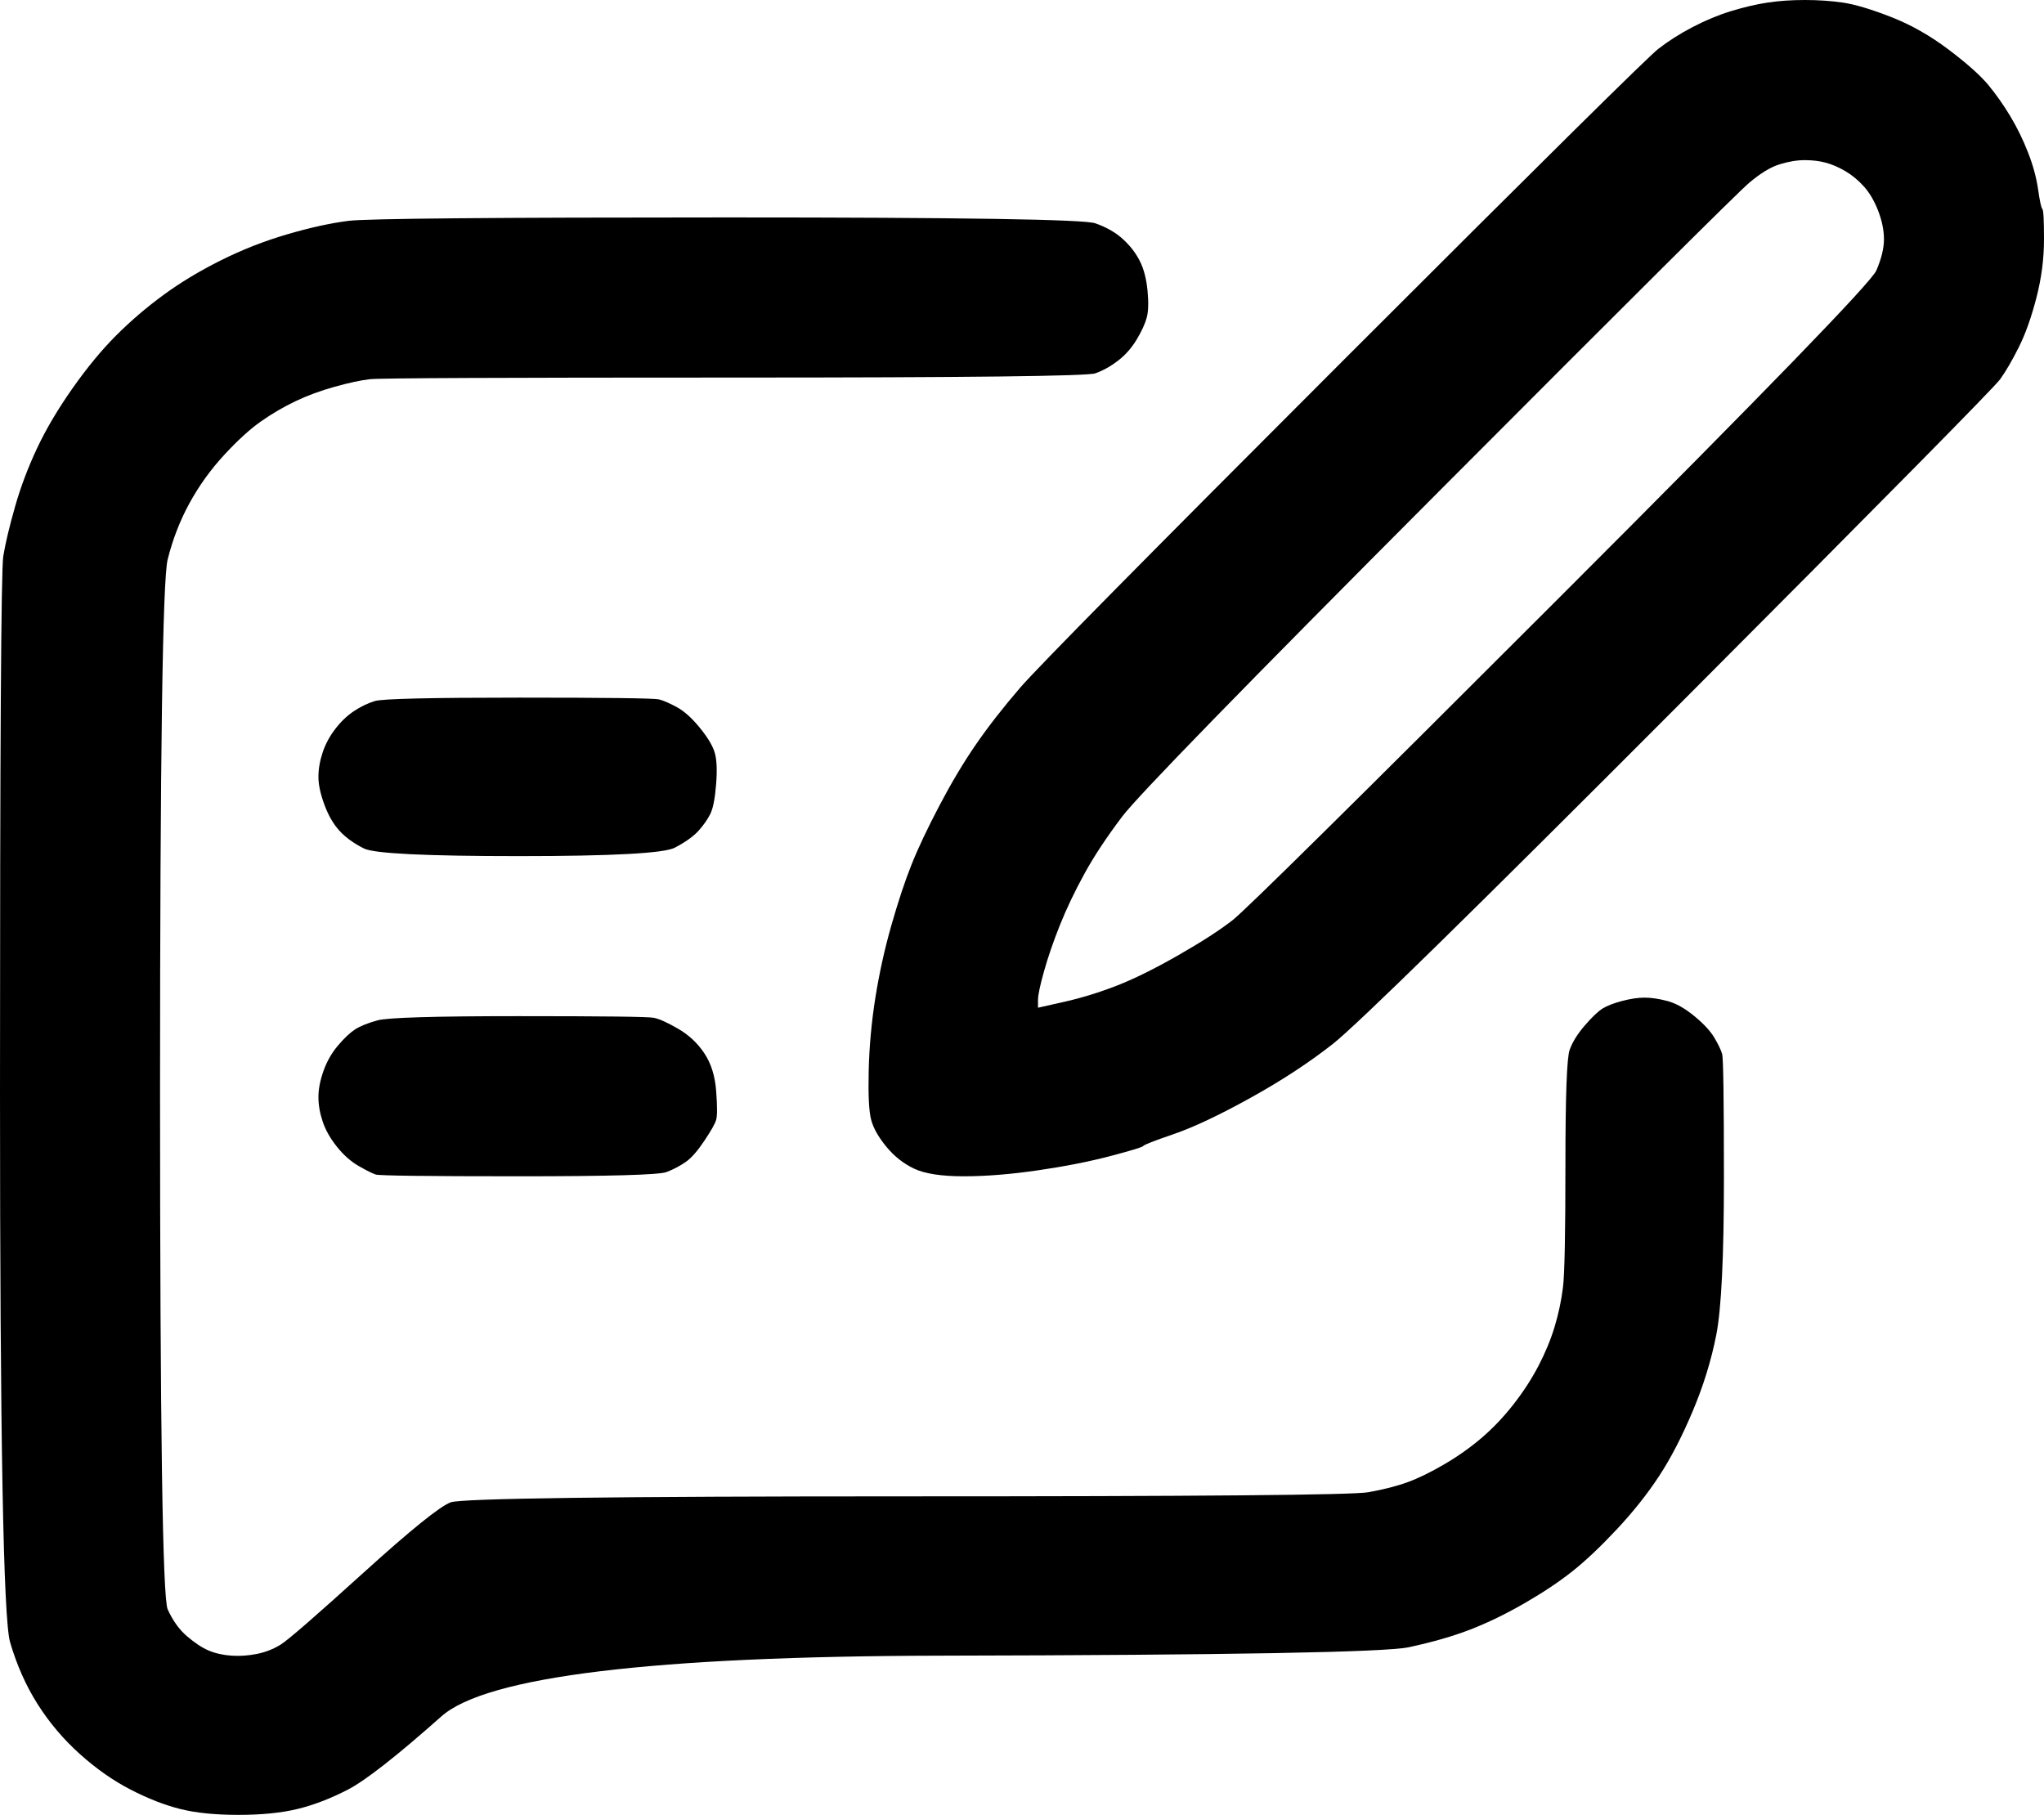
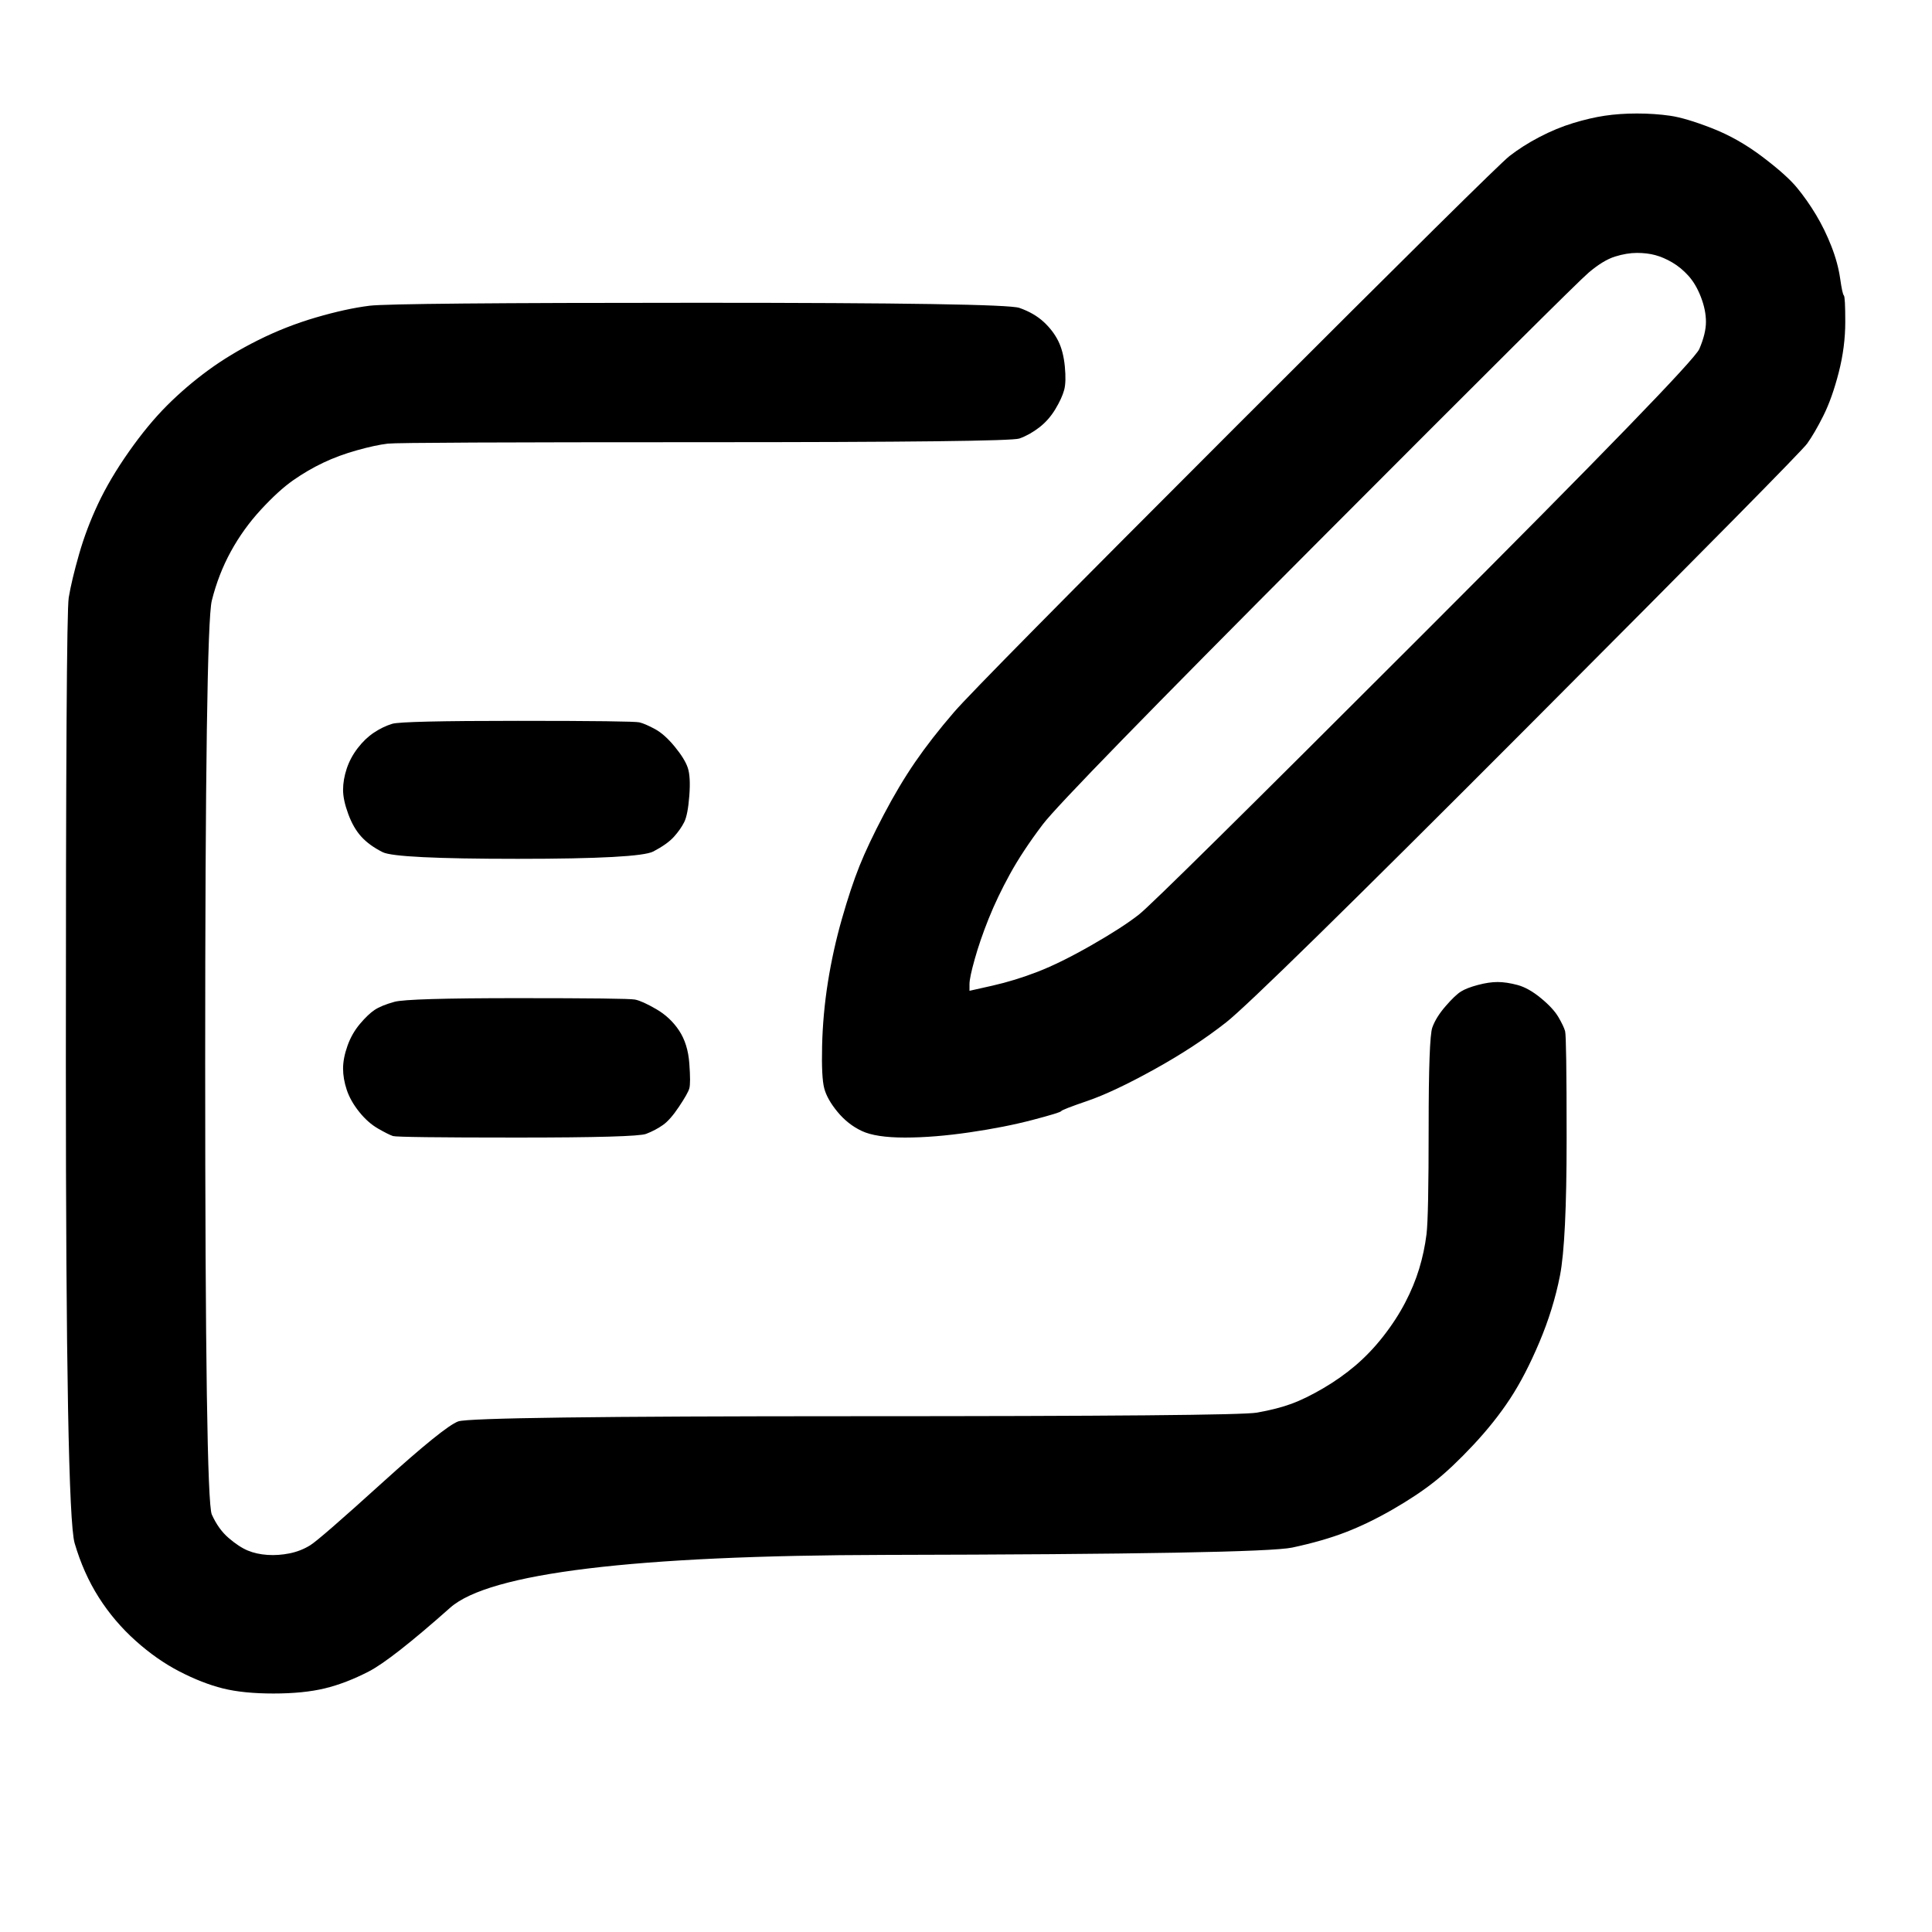
- <svg xmlns="http://www.w3.org/2000/svg" xmlns:ns1="http://vectornator.io" height="837.438" stroke-miterlimit="10" style="clip-rule:evenodd;fill-rule:nonzero;stroke-linecap:round;stroke-linejoin:round" version="1.1" viewBox="0 0 943.126 837.438" width="943.126" xml:space="preserve" id="svg7">
-   <defs id="defs2" />
-   <g id="Layer-1" ns1:layerName="Layer 1" transform="translate(-34.9062,-60.1562)">
-     <path d="m 867.645,60.156 c -6.22,0 -11.948,0.409 -17.132,1.187 -5.183,0.777 -10.743,2.077 -16.705,3.892 -5.961,1.814 -11.93,4.293 -17.891,7.403 -5.962,3.11 -11.233,6.48 -15.899,10.108 -4.665,3.628 -52.9,51.287 -144.651,143.037 -91.75,91.751 -141.646,142.297 -149.681,151.628 -8.035,9.33 -14.895,18.14 -20.597,26.433 -5.702,8.294 -11.262,17.633 -16.705,28 -5.442,10.368 -9.751,19.418 -12.861,27.194 -3.11,7.775 -6.191,17.114 -9.301,28 -3.111,10.885 -5.589,22.053 -7.404,33.457 -1.814,11.404 -2.825,22.693 -3.085,33.838 -0.259,11.144 0.103,18.654 1.139,22.542 1.037,3.888 3.395,8.028 7.024,12.434 3.629,4.406 7.889,7.776 12.814,10.108 4.924,2.333 12.555,3.512 22.922,3.512 10.367,0 21.776,-0.938 34.217,-2.752 12.44,-1.815 23.608,-4.005 33.457,-6.597 9.849,-2.592 14.88,-4.132 15.139,-4.651 0.26,-0.518 4.929,-2.347 14,-5.457 9.072,-3.111 20.89,-8.671 35.404,-16.705 14.514,-8.035 27.175,-16.363 38.061,-24.916 10.885,-8.553 64.32,-60.881 160.217,-157.037 95.897,-96.157 145.096,-146.053 147.688,-149.681 2.592,-3.629 5.479,-8.539 8.59,-14.76 3.11,-6.22 5.83,-13.898 8.163,-22.969 2.332,-9.072 3.464,-18.002 3.464,-26.814 0,-8.812 -0.241,-13.481 -0.759,-14 -0.519,-0.518 -1.169,-3.479 -1.946,-8.922 -0.778,-5.443 -2.318,-11.171 -4.651,-17.132 -2.333,-5.961 -5.053,-11.521 -8.163,-16.705 -3.11,-5.184 -6.48,-9.974 -10.108,-14.38 -3.629,-4.406 -9.718,-9.846 -18.271,-16.326 -8.553,-6.479 -17.483,-11.558 -26.814,-15.186 -9.331,-3.628 -16.72,-5.819 -22.163,-6.597 -5.443,-0.778 -11.291,-1.187 -17.512,-1.187 z m 0,73.892 c 3.629,0 6.878,0.409 9.729,1.186 2.851,0.778 5.812,2.03 8.922,3.844 3.11,1.815 5.951,4.173 8.543,7.024 2.591,2.851 4.83,6.582 6.644,11.247 1.814,4.666 2.705,9.094 2.705,13.241 0,4.147 -1.179,8.937 -3.512,14.38 -2.333,5.443 -50.93,55.58 -145.79,150.441 -94.861,94.86 -145.239,144.636 -151.2,149.301 -5.961,4.666 -14.409,10.105 -25.295,16.326 -10.886,6.22 -20.345,10.89 -28.38,14 -8.034,3.11 -16.073,5.589 -24.108,7.403 -4.017,0.907 -8.037,1.798 -12.054,2.705 0,-1.166 0,-2.345 0,-3.512 0,-2.332 0.938,-6.713 2.752,-13.193 1.815,-6.479 4.246,-13.628 7.356,-21.403 3.11,-7.776 6.889,-15.647 11.295,-23.682 4.406,-8.034 10.207,-16.844 17.465,-26.434 7.257,-9.589 56.021,-59.653 146.217,-150.108 90.195,-90.455 137.853,-137.872 143.037,-142.278 5.184,-4.406 9.853,-7.247 14,-8.542 4.147,-1.296 8.046,-1.946 11.674,-1.946 z m -497.261,26.434 c -108.079,0 -166.255,0.529 -174.549,1.566 -8.294,1.037 -17.753,3.107 -28.38,6.217 -10.626,3.11 -20.856,7.13 -30.705,12.054 -9.849,4.924 -18.658,10.244 -26.434,15.946 -7.775,5.702 -15.044,11.912 -21.783,18.651 -6.739,6.738 -13.478,14.898 -20.217,24.488 -6.739,9.589 -12.178,18.808 -16.325,27.62 -4.147,8.812 -7.517,17.742 -10.108,26.814 -2.592,9.071 -4.421,16.701 -5.458,22.922 -1.037,6.22 -1.519,88.635 -1.519,247.254 1e-4,158.619 1.541,243.272 4.651,253.898 3.11,10.627 7.371,20.206 12.814,28.76 5.443,8.553 11.941,16.183 19.458,22.922 7.516,6.738 15.267,12.178 23.302,16.325 8.035,4.147 15.712,7.155 22.969,8.97 7.258,1.814 16.188,2.705 26.814,2.705 10.627,0 19.677,-0.891 27.193,-2.705 7.517,-1.815 15.315,-4.823 23.349,-8.97 8.035,-4.147 22.405,-15.388 43.139,-33.79 20.735,-18.402 97.589,-27.741 230.55,-28 132.96,-0.259 204.904,-1.558 215.79,-3.891 10.885,-2.333 20.345,-5.053 28.379,-8.163 8.035,-3.11 16.315,-7.13 24.868,-12.054 8.553,-4.925 15.942,-9.835 22.163,-14.759 6.22,-4.925 13.08,-11.424 20.596,-19.458 7.517,-8.035 14.015,-16.194 19.458,-24.488 5.443,-8.294 10.594,-18.283 15.519,-29.946 4.924,-11.663 8.582,-23.434 10.915,-35.356 2.333,-11.922 3.512,-36.04 3.512,-72.325 0,-36.286 -0.288,-55.325 -0.807,-57.139 -0.518,-1.815 -1.698,-4.293 -3.512,-7.404 -1.814,-3.11 -4.896,-6.48 -9.302,-10.108 -4.406,-3.629 -8.545,-5.94 -12.434,-6.977 -3.887,-1.036 -7.425,-1.565 -10.535,-1.566 -3.11,0 -6.6,0.53 -10.488,1.566 -3.888,1.037 -6.849,2.169 -8.922,3.465 -2.074,1.296 -4.793,3.895 -8.163,7.783 -3.369,3.888 -5.728,7.666 -7.024,11.295 -1.296,3.628 -1.946,21.248 -1.945,52.868 0,31.62 -0.362,50.539 -1.139,56.759 -0.778,6.22 -2.077,12.31 -3.892,18.271 -1.814,5.961 -4.293,11.931 -7.403,17.892 -3.111,5.961 -6.962,11.93 -11.628,17.891 -4.665,5.961 -9.623,11.113 -14.806,15.519 -5.184,4.406 -10.865,8.426 -17.085,12.054 -6.22,3.629 -11.781,6.349 -16.705,8.163 -4.925,1.814 -11.062,3.402 -18.319,4.698 -7.257,1.296 -78.383,1.899 -213.417,1.898 -135.034,0 -205.028,0.939 -209.952,2.753 -4.925,1.814 -18.404,12.694 -40.434,32.651 -22.031,19.957 -34.692,30.957 -38.061,33.03 -3.37,2.074 -7.028,3.494 -10.916,4.272 -3.887,0.777 -7.786,1.066 -11.674,0.806 -3.888,-0.259 -7.378,-1.029 -10.488,-2.325 -3.11,-1.296 -6.48,-3.534 -10.109,-6.644 -3.628,-3.11 -6.589,-7.25 -8.922,-12.434 -2.332,-5.184 -3.512,-84.878 -3.512,-239.092 0,-154.213 1.18,-235.978 3.512,-245.308 2.333,-9.331 5.703,-18.02 10.109,-26.054 4.406,-8.035 9.725,-15.425 15.945,-22.163 6.221,-6.739 11.902,-11.938 17.085,-15.566 5.184,-3.629 10.503,-6.71 15.946,-9.302 5.443,-2.592 11.412,-4.782 17.891,-6.597 6.48,-1.814 11.92,-2.993 16.326,-3.511 4.406,-0.519 60.392,-0.76 167.953,-0.76 107.56,0 163.137,-0.65 166.766,-1.946 3.628,-1.295 7.118,-3.245 10.488,-5.837 3.369,-2.592 6.257,-5.841 8.59,-9.729 2.332,-3.887 3.873,-7.257 4.65,-10.108 0.778,-2.851 0.899,-6.991 0.38,-12.434 -0.518,-5.443 -1.698,-9.992 -3.512,-13.62 -1.814,-3.629 -4.366,-6.999 -7.735,-10.109 -3.37,-3.11 -7.678,-5.589 -12.861,-7.403 -5.184,-1.814 -61.82,-2.705 -169.899,-2.705 z m -96.007,221.579 c -40.95,0 -63.118,0.53 -66.488,1.567 -3.369,1.036 -6.618,2.624 -9.728,4.698 -3.111,2.073 -5.951,4.793 -8.543,8.163 -2.592,3.369 -4.541,6.98 -5.837,10.867 -1.296,3.888 -1.946,7.667 -1.946,11.295 0,3.629 0.938,7.889 2.753,12.814 1.814,4.924 4.125,8.944 6.976,12.054 2.851,3.11 6.63,5.83 11.295,8.163 4.665,2.332 28.494,3.511 71.518,3.512 43.025,0 66.974,-1.3 71.899,-3.892 4.924,-2.592 8.583,-5.191 10.915,-7.783 2.333,-2.592 4.162,-5.191 5.458,-7.783 1.296,-2.592 2.187,-7.261 2.705,-14 0.518,-6.739 0.23,-11.649 -0.807,-14.759 -1.037,-3.111 -3.348,-6.889 -6.976,-11.295 -3.629,-4.406 -7.119,-7.488 -10.488,-9.302 -3.37,-1.814 -6.09,-2.993 -8.163,-3.512 -2.074,-0.518 -23.592,-0.806 -64.543,-0.807 z m 0,146.977 c -38.877,0 -60.636,0.65 -65.301,1.945 -4.665,1.296 -8.156,2.717 -10.488,4.272 -2.333,1.555 -4.932,4.034 -7.783,7.403 -2.851,3.369 -5.089,7.269 -6.644,11.675 -1.556,4.406 -2.326,8.378 -2.326,12.006 0,3.629 0.65,7.408 1.946,11.295 1.296,3.888 3.486,7.787 6.596,11.675 3.111,3.888 6.48,6.848 10.109,8.922 3.629,2.073 6.228,3.373 7.783,3.891 1.555,0.519 23.482,0.807 65.729,0.807 42.247,0 65.064,-0.65 68.434,-1.945 3.369,-1.296 6.33,-2.885 8.922,-4.699 2.592,-1.814 5.432,-5.063 8.542,-9.729 3.11,-4.665 4.939,-7.867 5.458,-9.681 0.518,-1.814 0.518,-6.243 0,-13.241 -0.519,-6.998 -2.348,-12.799 -5.458,-17.464 -3.11,-4.665 -7.13,-8.444 -12.054,-11.295 -4.925,-2.851 -8.656,-4.56 -11.248,-5.078 -2.591,-0.518 -23.339,-0.759 -62.217,-0.759 z" fill="#000000" fill-rule="nonzero" opacity="1" stroke="none" id="path4" />
+ <svg xmlns="http://www.w3.org/2000/svg" height="100%" stroke-miterlimit="10" style="fill-rule:nonzero;clip-rule:evenodd;stroke-linecap:round;stroke-linejoin:round;" version="1.1" viewBox="0 0 1024 1024" width="100%" xml:space="preserve">
+   <defs />
+   <g id="Layer-1">
+     <path d="M867.645 60.156C861.425 60.156 855.697 60.565 850.513 61.343C845.33 62.12 839.77 63.42 833.808 65.234C827.847 67.049 821.878 69.528 815.917 72.638C809.955 75.748 804.684 79.118 800.018 82.746C795.353 86.375 747.118 134.033 655.367 225.783C563.617 317.534 513.721 368.08 505.686 377.411C497.651 386.741 490.791 395.551 485.089 403.844C479.387 412.138 473.827 421.477 468.384 431.844C462.942 442.212 458.633 451.262 455.523 459.038C452.413 466.813 449.332 476.152 446.222 487.038C443.111 497.923 440.633 509.091 438.818 520.495C437.004 531.899 435.993 543.188 435.733 554.333C435.474 565.477 435.836 572.987 436.872 576.875C437.909 580.763 440.267 584.903 443.896 589.309C447.525 593.715 451.785 597.085 456.71 599.417C461.634 601.75 469.265 602.929 479.632 602.929C489.999 602.929 501.408 601.991 513.849 600.177C526.289 598.362 537.457 596.172 547.306 593.58C557.155 590.988 562.186 589.448 562.445 588.929C562.705 588.411 567.374 586.582 576.445 583.472C585.517 580.361 597.335 574.801 611.849 566.767C626.363 558.732 639.024 550.404 649.91 541.851C660.795 533.298 714.23 480.97 810.127 384.814C906.024 288.657 955.223 238.761 957.815 235.133C960.407 231.504 963.294 226.594 966.405 220.373C969.515 214.153 972.235 206.475 974.568 197.404C976.9 188.332 978.032 179.402 978.032 170.59C978.032 161.778 977.791 157.109 977.273 156.59C976.754 156.072 976.104 153.111 975.327 147.668C974.549 142.225 973.009 136.497 970.676 130.536C968.343 124.575 965.623 119.015 962.513 113.831C959.403 108.647 956.033 103.857 952.405 99.451C948.776 95.045 942.687 89.605 934.134 83.126C925.581 76.646 916.651 71.568 907.32 67.939C897.989 64.311 890.6 62.12 885.157 61.343C879.714 60.565 873.866 60.156 867.645 60.156ZM867.645 134.048C871.274 134.048 874.523 134.457 877.374 135.234C880.225 136.012 883.186 137.264 886.296 139.078C889.406 140.893 892.247 143.251 894.839 146.102C897.43 148.953 899.669 152.684 901.483 157.349C903.297 162.015 904.188 166.443 904.188 170.59C904.188 174.737 903.009 179.527 900.676 184.97C898.343 190.413 849.746 240.55 754.886 335.411C660.025 430.271 609.647 480.047 603.686 484.712C597.725 489.378 589.277 494.817 578.391 501.038C567.505 507.258 558.046 511.928 550.011 515.038C541.977 518.148 533.938 520.627 525.903 522.441C521.886 523.348 517.866 524.239 513.849 525.146C513.849 523.98 513.849 522.801 513.849 521.634C513.849 519.302 514.787 514.921 516.601 508.441C518.416 501.962 520.847 494.813 523.957 487.038C527.067 479.262 530.846 471.391 535.252 463.356C539.658 455.322 545.459 446.512 552.717 436.922C559.974 427.333 608.738 377.269 698.934 286.814C789.129 196.359 836.787 148.942 841.971 144.536C847.155 140.13 851.824 137.289 855.971 135.994C860.118 134.698 864.017 134.048 867.645 134.048ZM370.384 160.482C262.305 160.482 204.129 161.011 195.835 162.048C187.541 163.085 178.082 165.155 167.455 168.265C156.829 171.375 146.599 175.395 136.75 180.319C126.901 185.243 118.092 190.563 110.316 196.265C102.541 201.967 95.272 208.177 88.533 214.916C81.795 221.654 75.055 229.814 68.316 239.404C61.578 248.993 56.138 258.212 51.991 267.024C47.844 275.836 44.474 284.766 41.883 293.838C39.291 302.909 37.462 310.539 36.425 316.76C35.388 322.98 34.906 405.395 34.906 564.014C34.906 722.633 36.447 807.286 39.557 817.912C42.667 828.539 46.928 838.118 52.371 846.672C57.813 855.225 64.312 862.855 71.828 869.594C79.345 876.332 87.095 881.772 95.13 885.919C103.165 890.066 110.842 893.074 118.099 894.889C125.357 896.703 134.287 897.594 144.913 897.594C155.54 897.594 164.59 896.703 172.106 894.889C179.623 893.074 187.421 890.066 195.455 885.919C203.49 881.772 217.86 870.531 238.594 852.129C259.329 833.727 336.183 824.388 469.144 824.129C602.104 823.87 674.048 822.571 684.934 820.238C695.819 817.905 705.279 815.185 713.313 812.075C721.348 808.965 729.628 804.945 738.181 800.021C746.734 795.096 754.123 790.186 760.344 785.262C766.564 780.337 773.424 773.838 780.94 765.804C788.457 757.769 794.955 749.61 800.398 741.316C805.841 733.022 810.992 723.033 815.917 711.37C820.841 699.707 824.499 687.936 826.832 676.014C829.165 664.092 830.344 639.974 830.344 603.689C830.344 567.403 830.056 548.364 829.537 546.55C829.019 544.735 827.839 542.257 826.025 539.146C824.211 536.036 821.129 532.666 816.723 529.038C812.317 525.409 808.178 523.098 804.289 522.061C800.402 521.025 796.864 520.496 793.754 520.495C790.644 520.495 787.154 521.025 783.266 522.061C779.378 523.098 776.417 524.23 774.344 525.526C772.27 526.822 769.551 529.421 766.181 533.309C762.812 537.197 760.453 540.975 759.157 544.604C757.861 548.232 757.211 565.852 757.212 597.472C757.212 629.092 756.85 648.011 756.073 654.231C755.295 660.451 753.996 666.541 752.181 672.502C750.367 678.463 747.888 684.433 744.778 690.394C741.667 696.355 737.816 702.324 733.15 708.285C728.485 714.246 723.527 719.398 718.344 723.804C713.16 728.21 707.479 732.23 701.259 735.858C695.039 739.487 689.478 742.207 684.554 744.021C679.629 745.835 673.492 747.423 666.235 748.719C658.978 750.015 587.852 750.618 452.818 750.617C317.784 750.617 247.79 751.556 242.866 753.37C237.941 755.184 224.462 766.064 202.432 786.021C180.401 805.978 167.74 816.978 164.371 819.051C161.001 821.125 157.343 822.545 153.455 823.323C149.568 824.1 145.669 824.389 141.781 824.129C137.893 823.87 134.403 823.1 131.293 821.804C128.183 820.508 124.813 818.27 121.184 815.16C117.556 812.05 114.595 807.91 112.262 802.726C109.93 797.542 108.75 717.848 108.75 563.634C108.75 409.421 109.93 327.656 112.262 318.326C114.595 308.995 117.965 300.306 122.371 292.272C126.777 284.237 132.096 276.847 138.316 270.109C144.537 263.37 150.218 258.171 155.401 254.543C160.585 250.914 165.904 247.833 171.347 245.241C176.79 242.649 182.759 240.459 189.238 238.644C195.718 236.83 201.158 235.651 205.564 235.133C209.97 234.614 265.956 234.373 373.517 234.373C481.077 234.373 536.654 233.723 540.283 232.427C543.911 231.132 547.401 229.182 550.771 226.59C554.14 223.998 557.028 220.749 559.361 216.861C561.693 212.974 563.234 209.604 564.011 206.753C564.789 203.902 564.91 199.762 564.391 194.319C563.873 188.876 562.693 184.327 560.879 180.699C559.065 177.07 556.513 173.7 553.144 170.59C549.774 167.48 545.466 165.001 540.283 163.187C535.099 161.373 478.463 160.482 370.384 160.482ZM274.377 382.061C233.427 382.061 211.259 382.591 207.889 383.628C204.52 384.664 201.271 386.252 198.161 388.326C195.05 390.399 192.21 393.119 189.618 396.489C187.026 399.858 185.077 403.469 183.781 407.356C182.485 411.244 181.835 415.023 181.835 418.651C181.835 422.28 182.773 426.54 184.588 431.465C186.402 436.389 188.713 440.409 191.564 443.519C194.415 446.629 198.194 449.349 202.859 451.682C207.524 454.014 231.353 455.193 274.377 455.194C317.402 455.194 341.351 453.894 346.276 451.302C351.2 448.71 354.859 446.111 357.191 443.519C359.524 440.927 361.353 438.328 362.649 435.736C363.945 433.144 364.836 428.475 365.354 421.736C365.872 414.997 365.584 410.087 364.547 406.977C363.51 403.866 361.199 400.088 357.571 395.682C353.942 391.276 350.452 388.194 347.083 386.38C343.713 384.566 340.993 383.387 338.92 382.868C336.846 382.35 315.328 382.062 274.377 382.061ZM274.377 529.038C235.5 529.038 213.741 529.688 209.076 530.983C204.411 532.279 200.92 533.7 198.588 535.255C196.255 536.81 193.656 539.289 190.805 542.658C187.954 546.027 185.716 549.927 184.161 554.333C182.605 558.739 181.835 562.711 181.835 566.339C181.835 569.968 182.485 573.747 183.781 577.634C185.077 581.522 187.267 585.421 190.377 589.309C193.488 593.197 196.857 596.157 200.486 598.231C204.115 600.304 206.714 601.604 208.269 602.122C209.824 602.641 231.751 602.929 273.998 602.929C316.245 602.929 339.062 602.279 342.432 600.984C345.801 599.688 348.762 598.099 351.354 596.285C353.946 594.471 356.786 591.222 359.896 586.556C363.006 581.891 364.835 578.689 365.354 576.875C365.872 575.061 365.872 570.632 365.354 563.634C364.835 556.636 363.006 550.835 359.896 546.17C356.786 541.505 352.766 537.726 347.842 534.875C342.917 532.024 339.186 530.315 336.594 529.797C334.003 529.279 313.255 529.038 274.377 529.038Z" fill="#000000" fill-rule="nonzero" opacity="1" stroke="none" />
  </g>
</svg>
